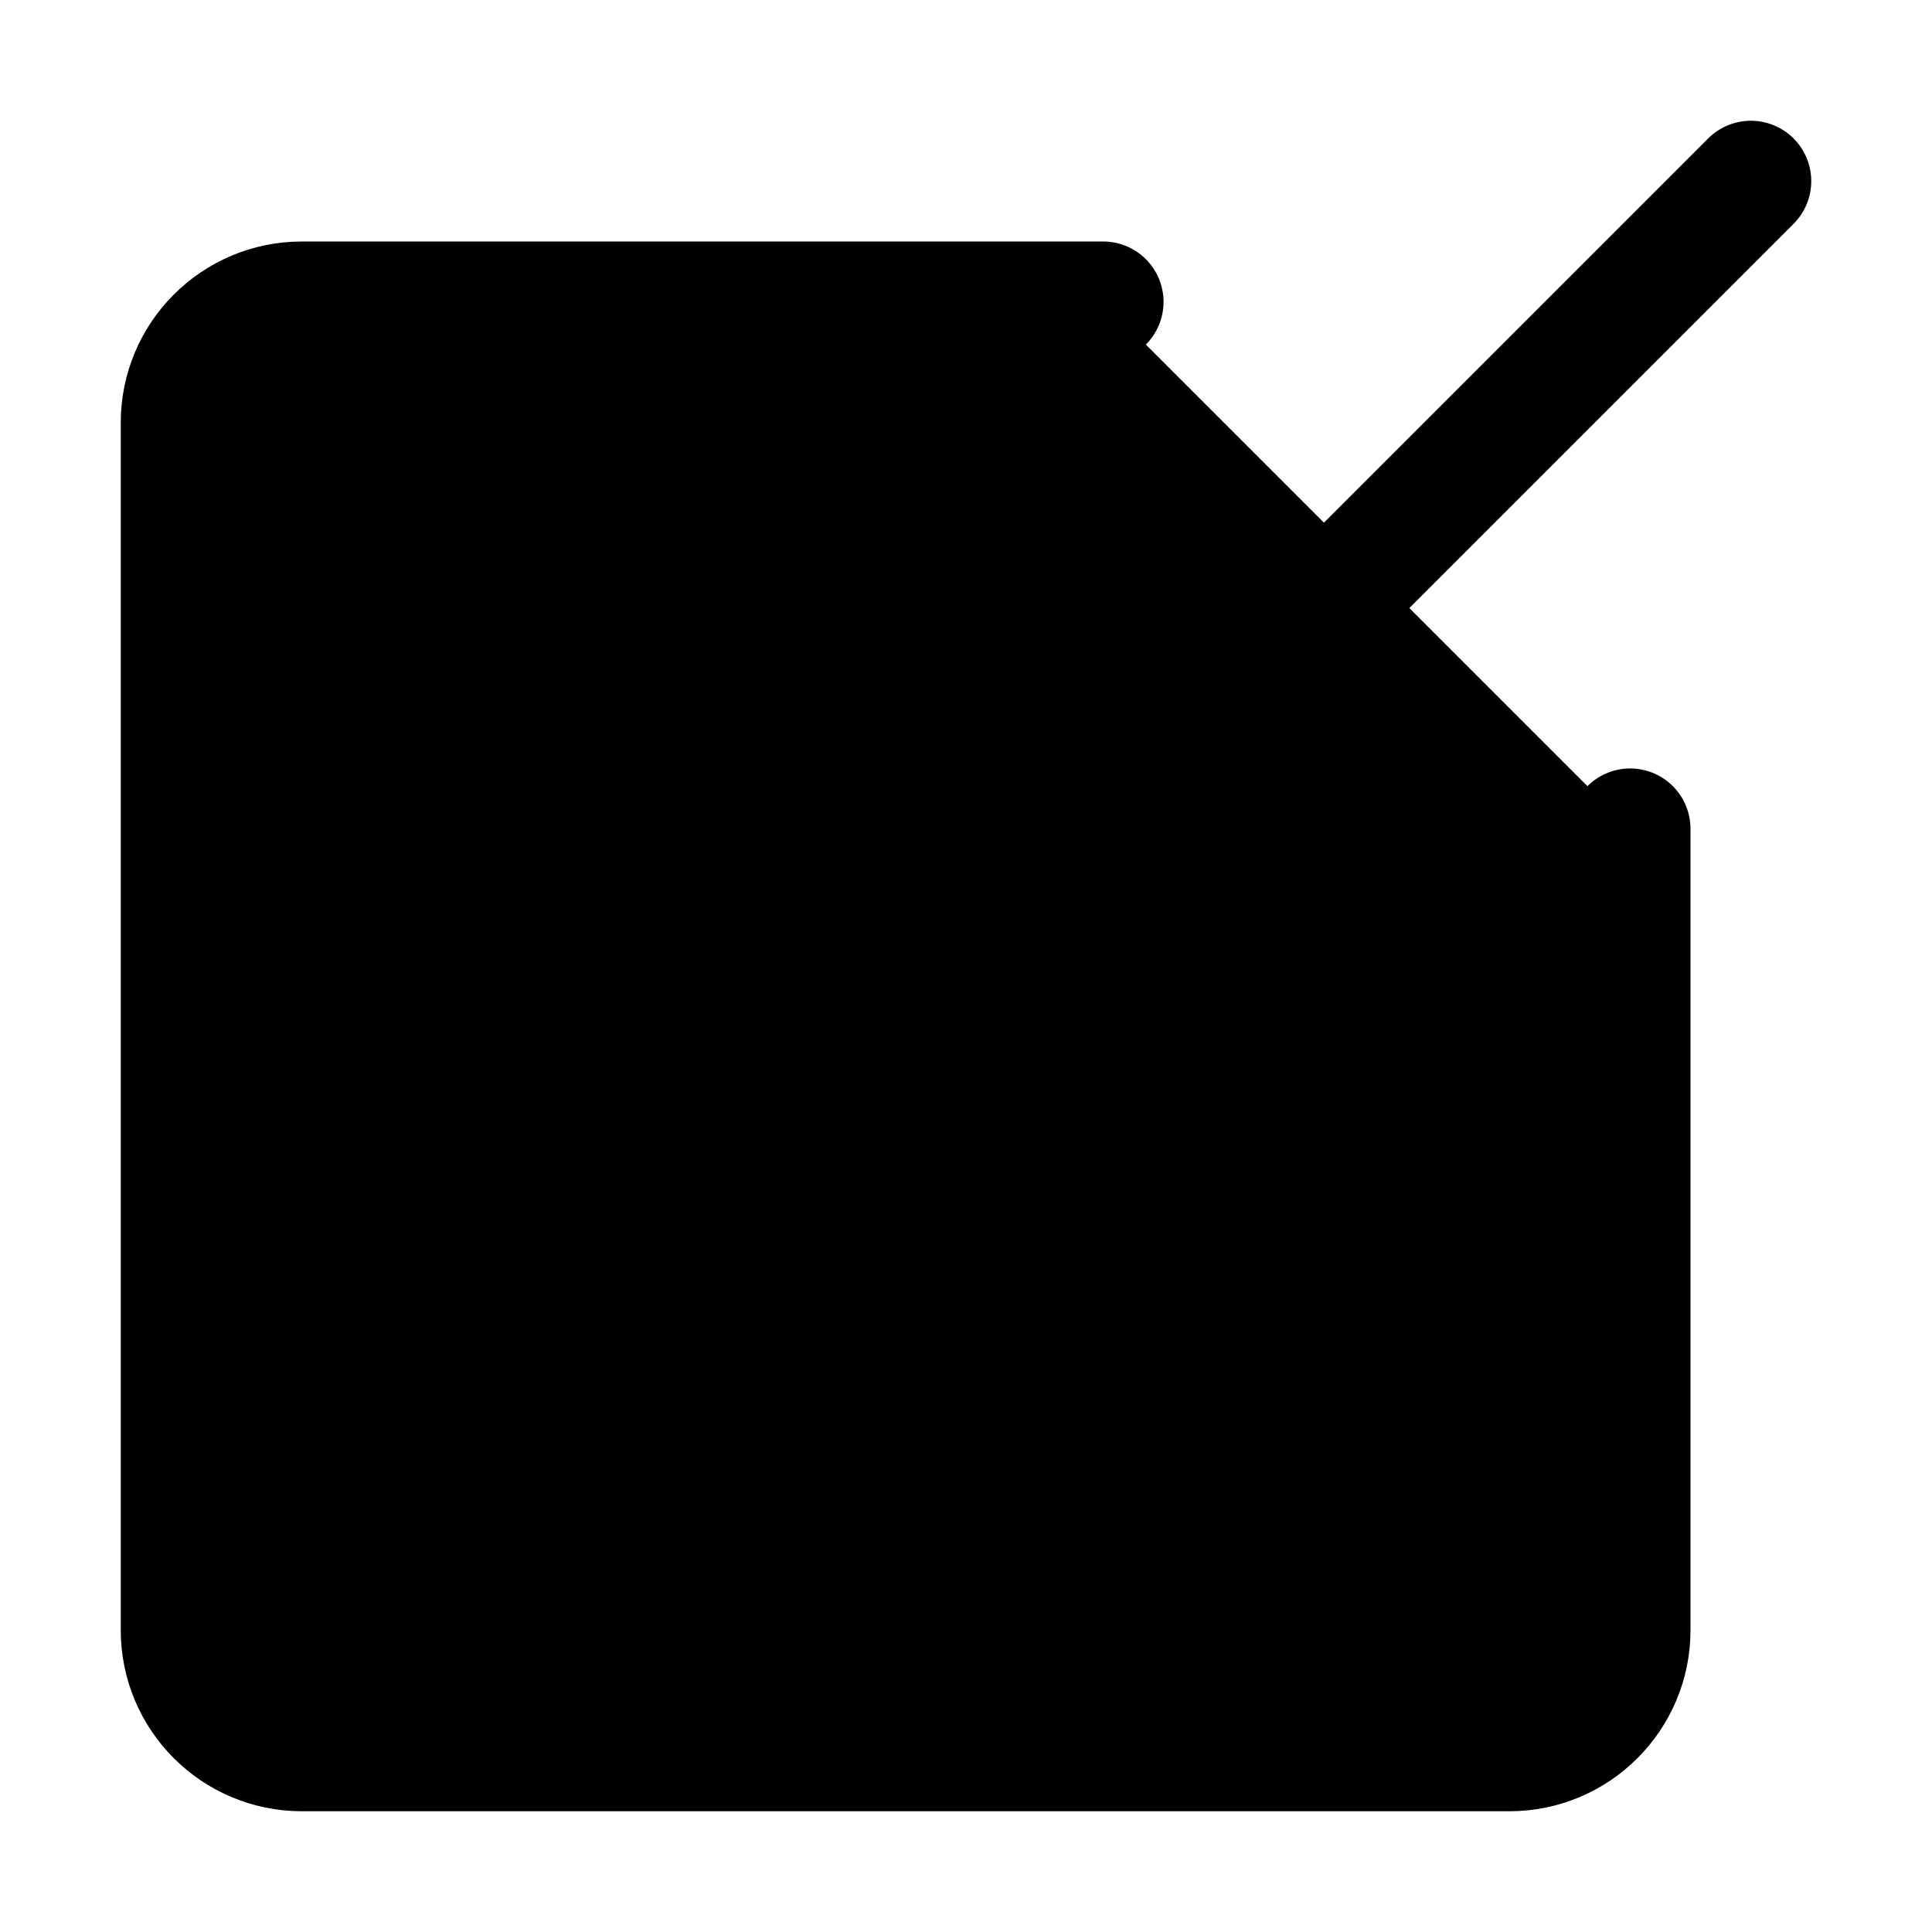
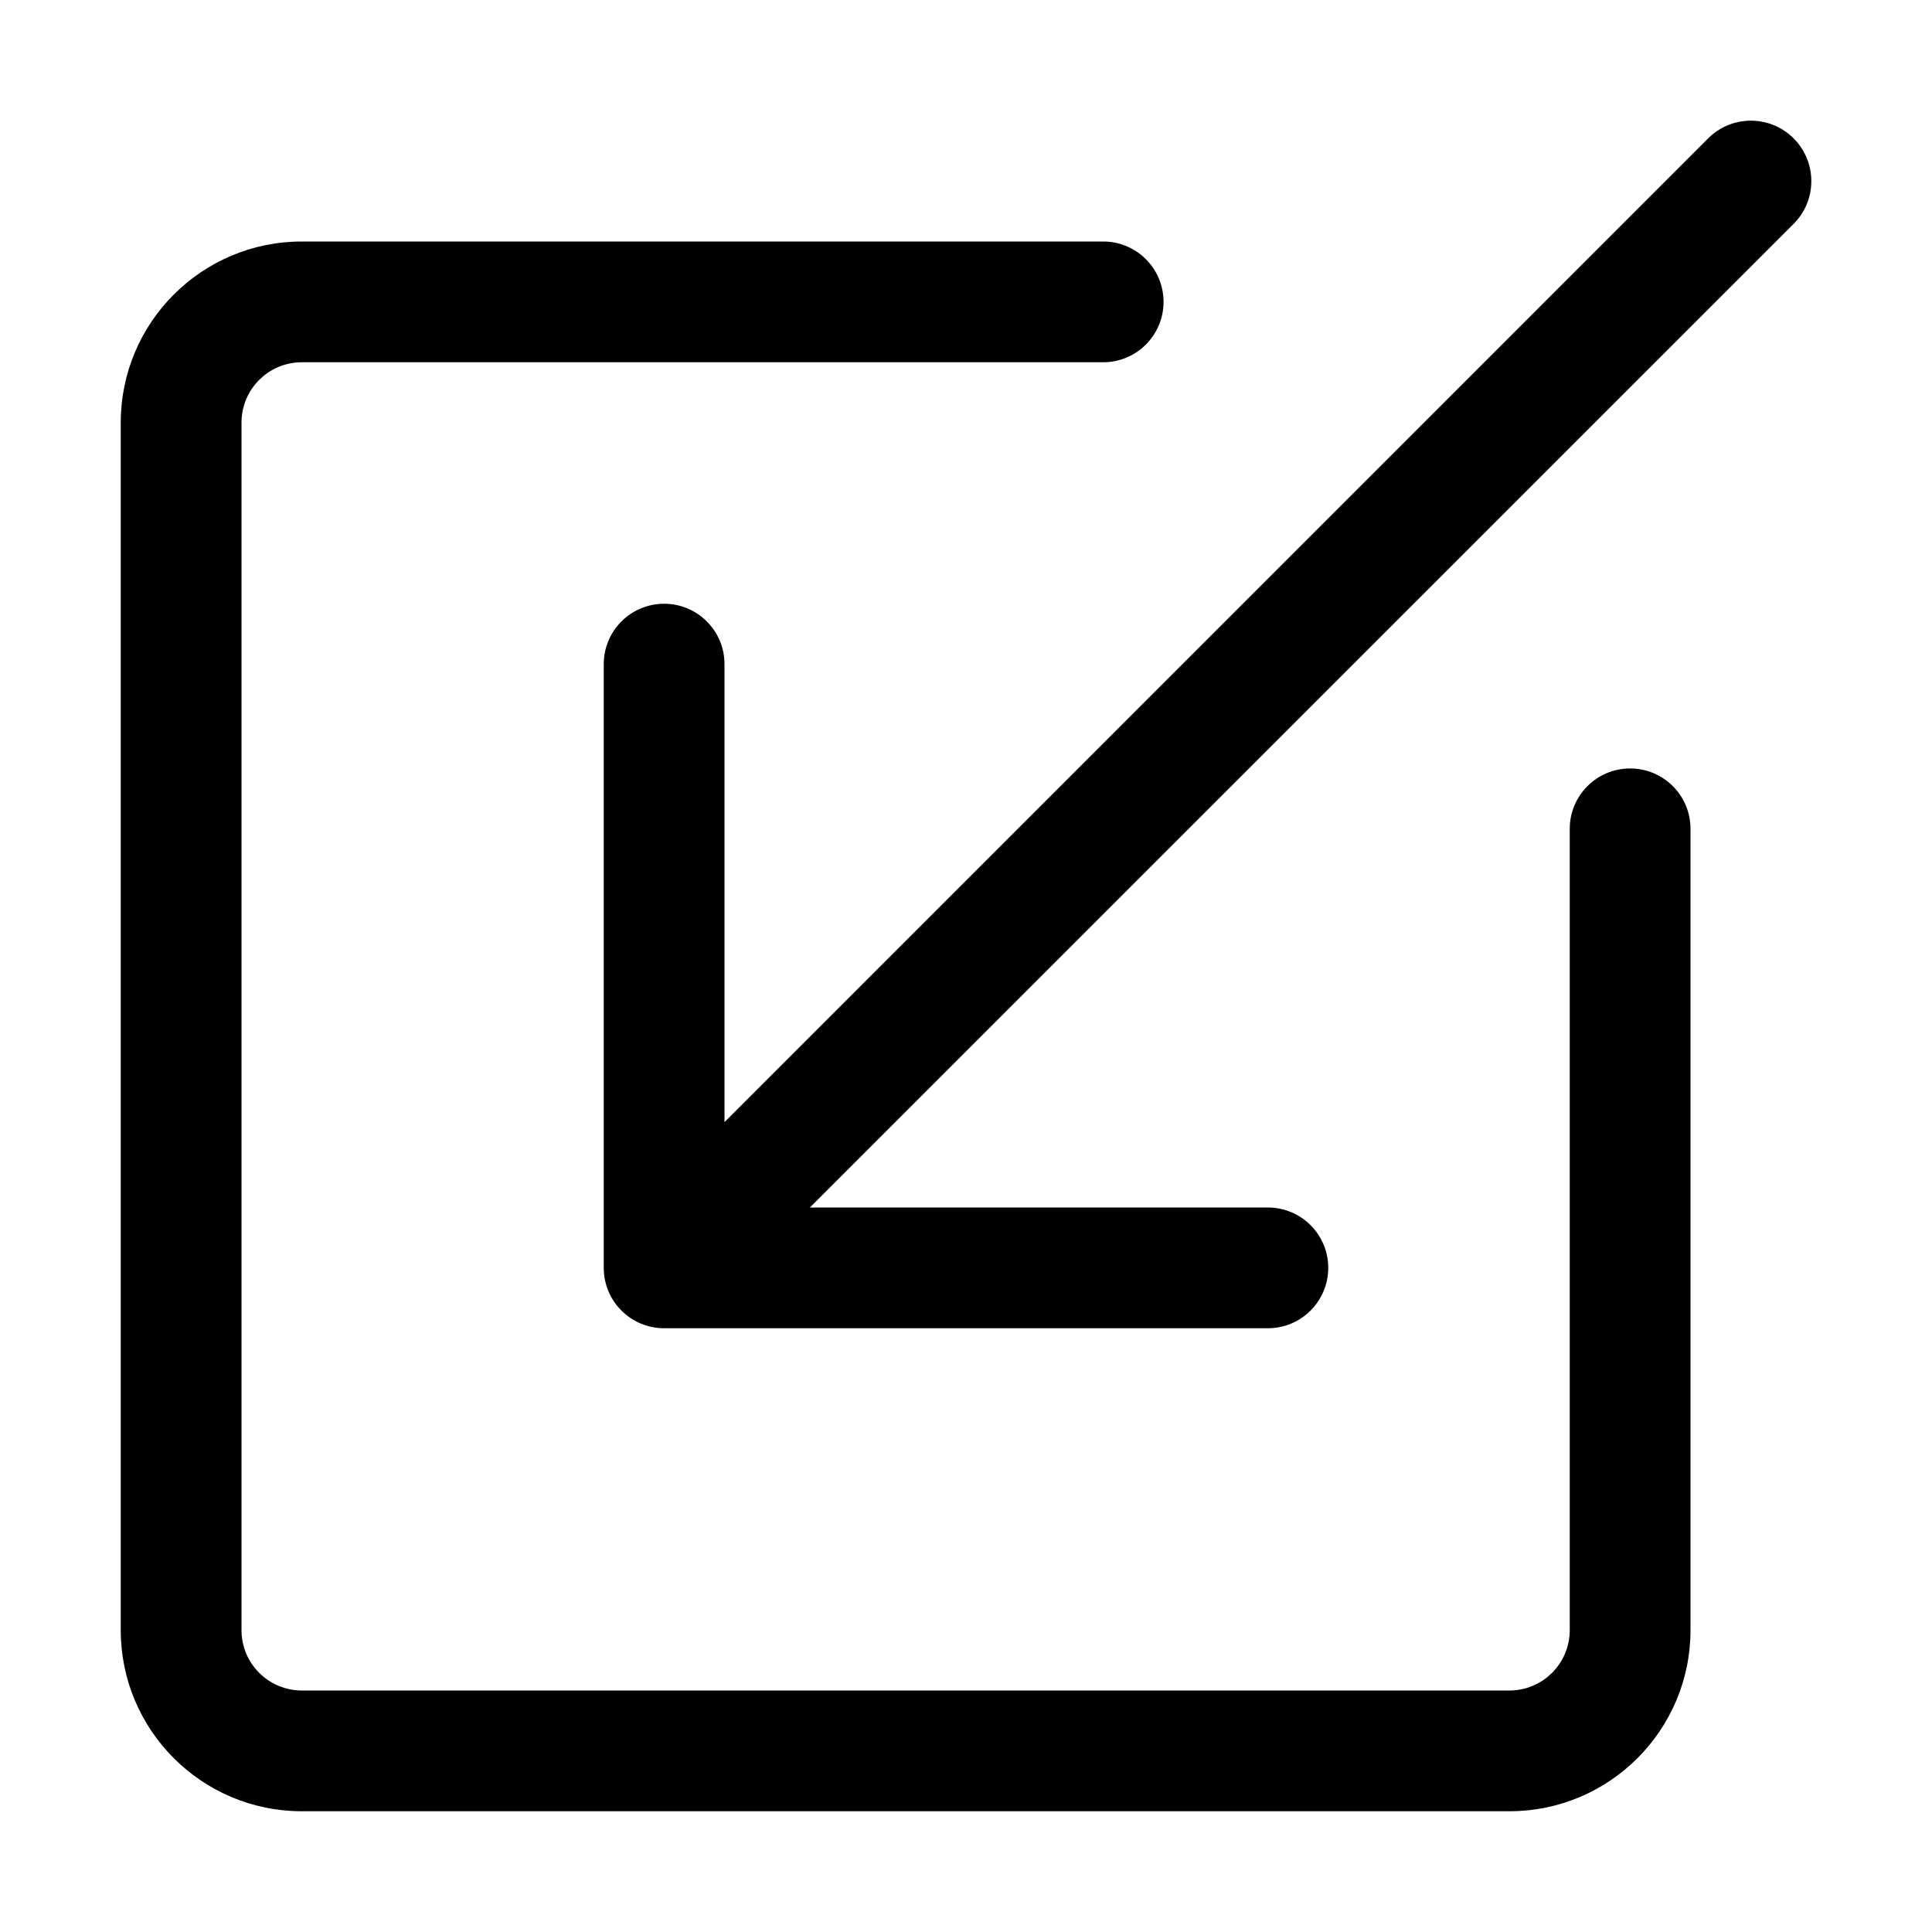
<svg xmlns="http://www.w3.org/2000/svg" width="1em" height="1em" viewBox="0 0 16 16" class="bi bi-box-arrow-in-down-left" fill="currentColor">
-   <path stroke="#000" stroke-linecap="round" d="M9.136 2.5H2.5a1 1 0 0 0-1 1v10a1 1 0 0 0 1 1h10a1 1 0 0 0 1-1V6.864" />
-   <path stroke="#000" stroke-linecap="round" stroke-linejoin="round" d="M5.5 5.5v5m0 0h5m-5 0l9-9" />
+   <path fill-rule="evenodd" d="M9.636 2.5a.5.5 0 0 0-.5-.5H2.5A1.5 1.5 0 0 0 1 3.5v10A1.5 1.5 0 0 0 2.5 15h10a1.5 1.5 0 0 0 1.5-1.5V6.864a.5.5 0 0 0-1 0V13.5a.5.5 0 0 1-.5.5h-10a.5.5 0 0 1-.5-.5v-10a.5.5 0 0 1 .5-.5h6.636a.5.5 0 0 0 .5-.5z" />
+   <path fill-rule="evenodd" d="M5 10.5a.5.5 0 0 0 .5.5h5a.5.5 0 0 0 0-1H6.707l8.147-8.146a.5.5 0 0 0-.708-.708L6 9.293V5.5a.5.5 0 0 0-1 0v5z" />
</svg>
